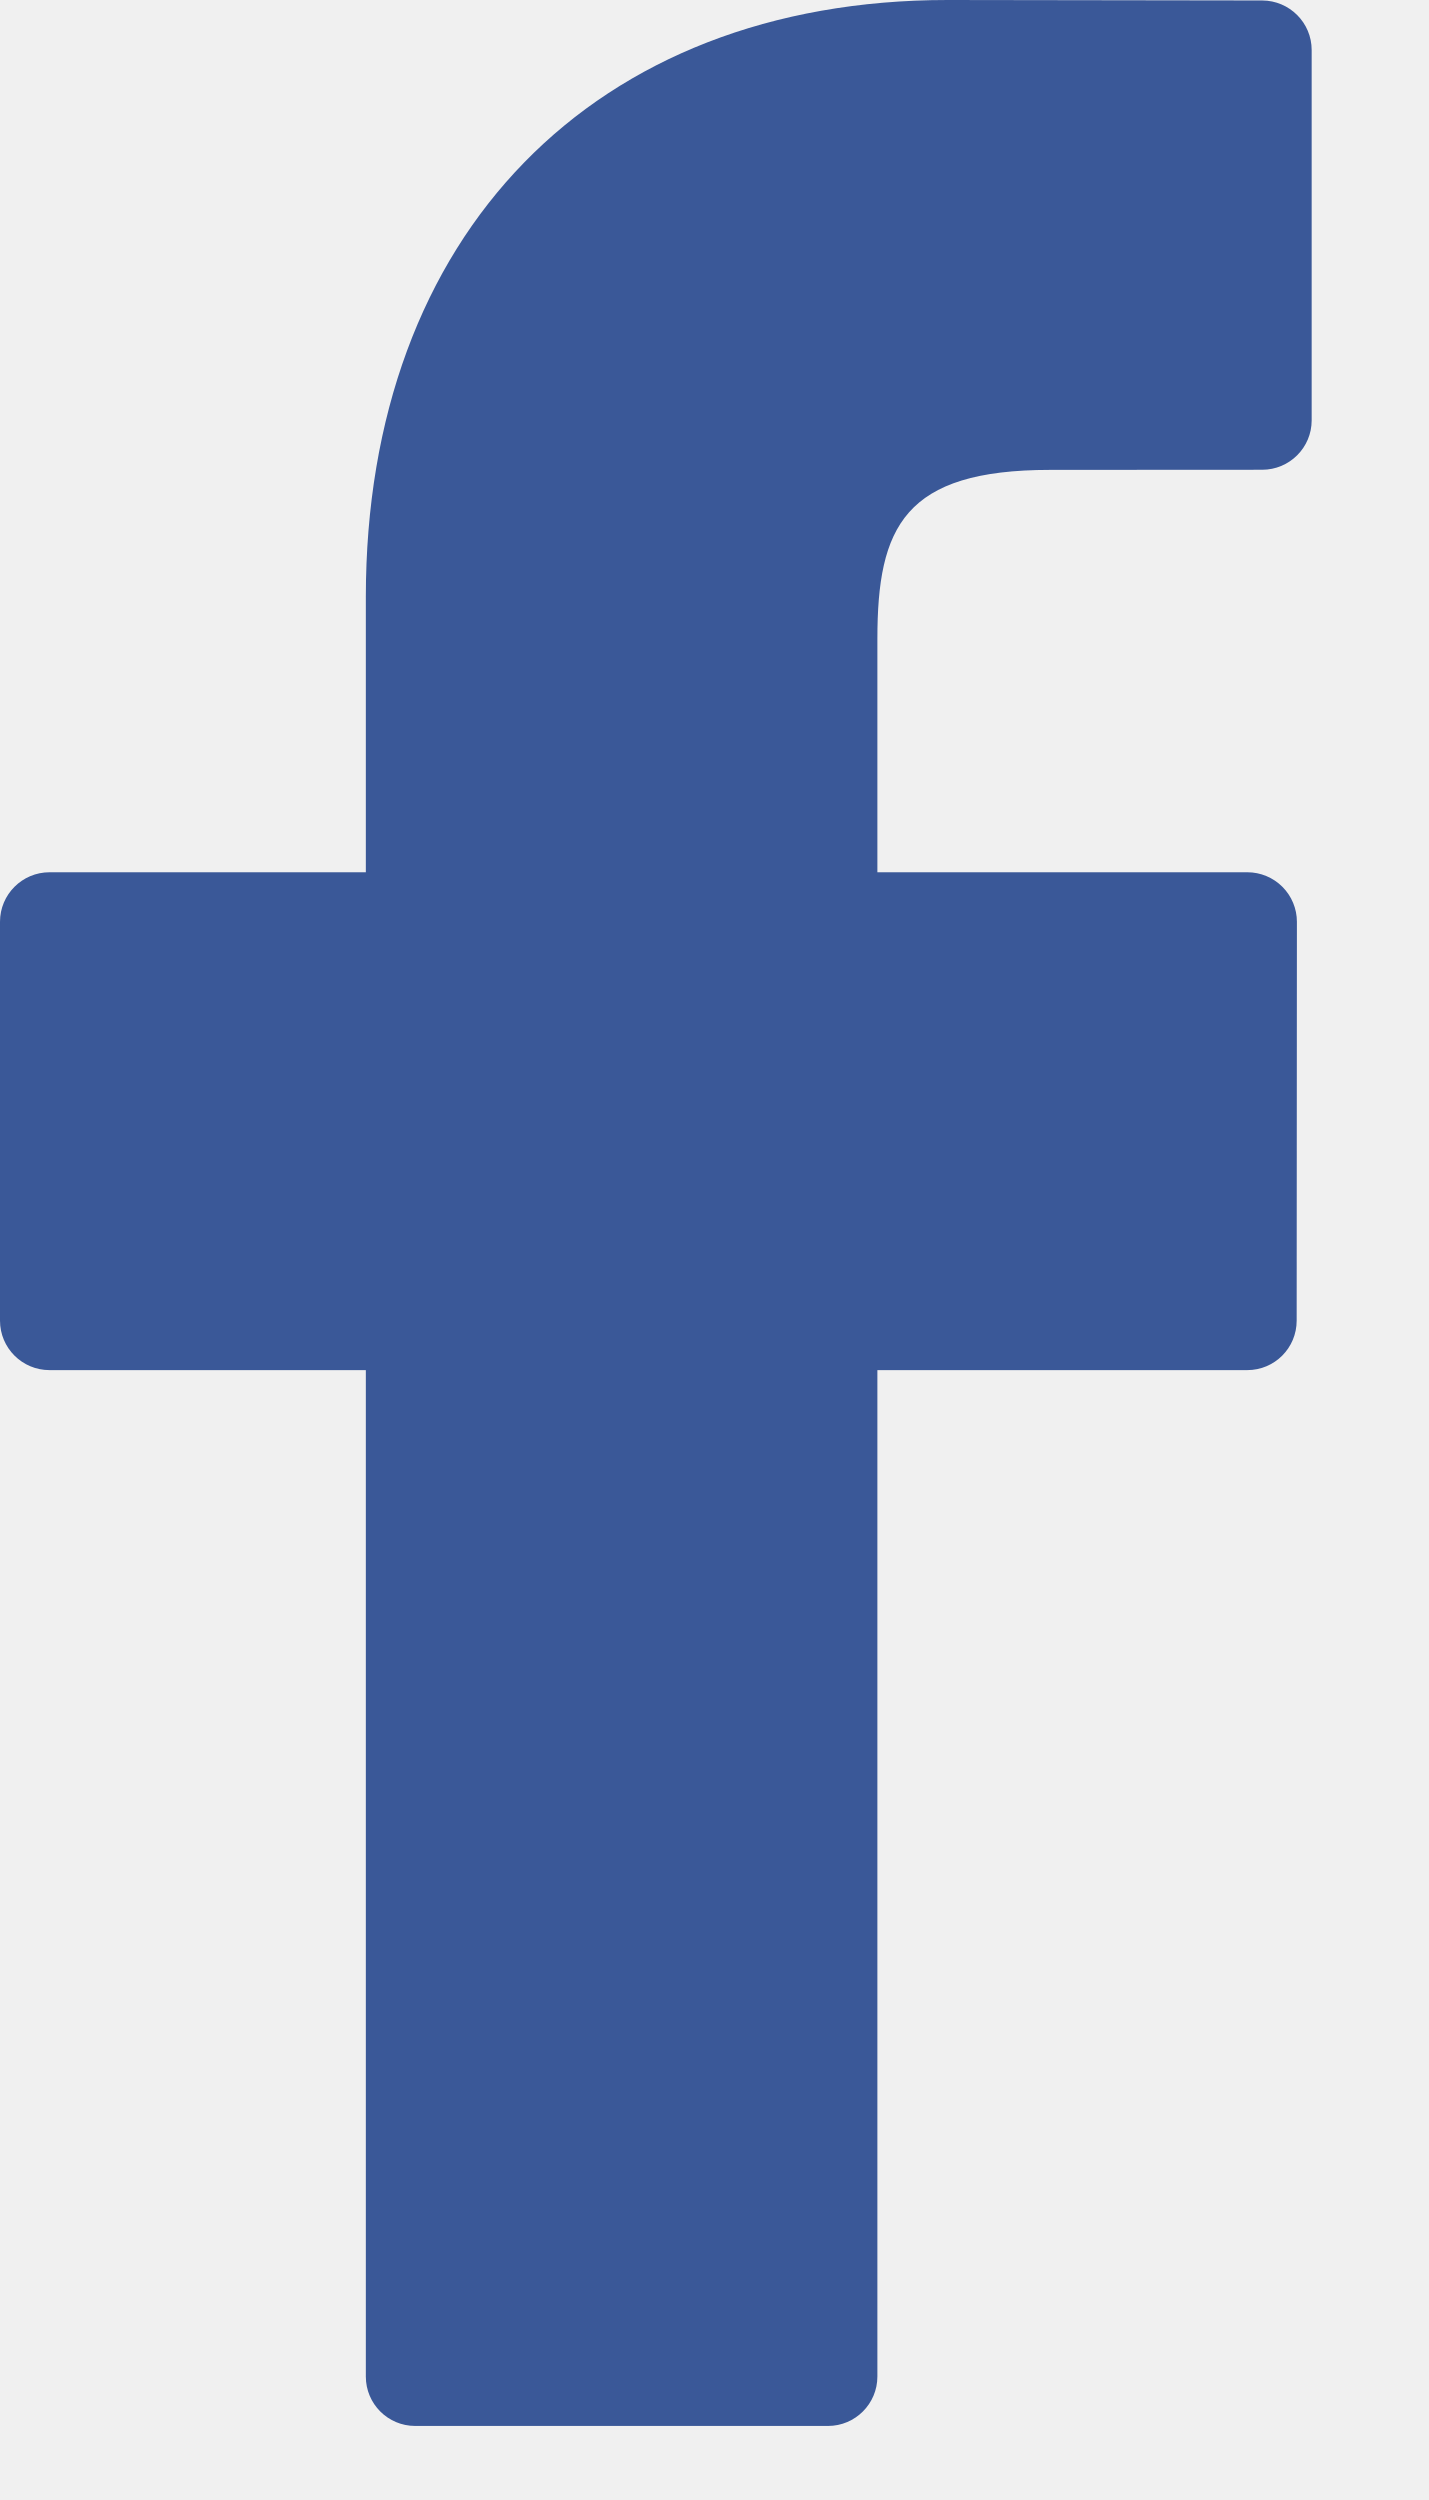
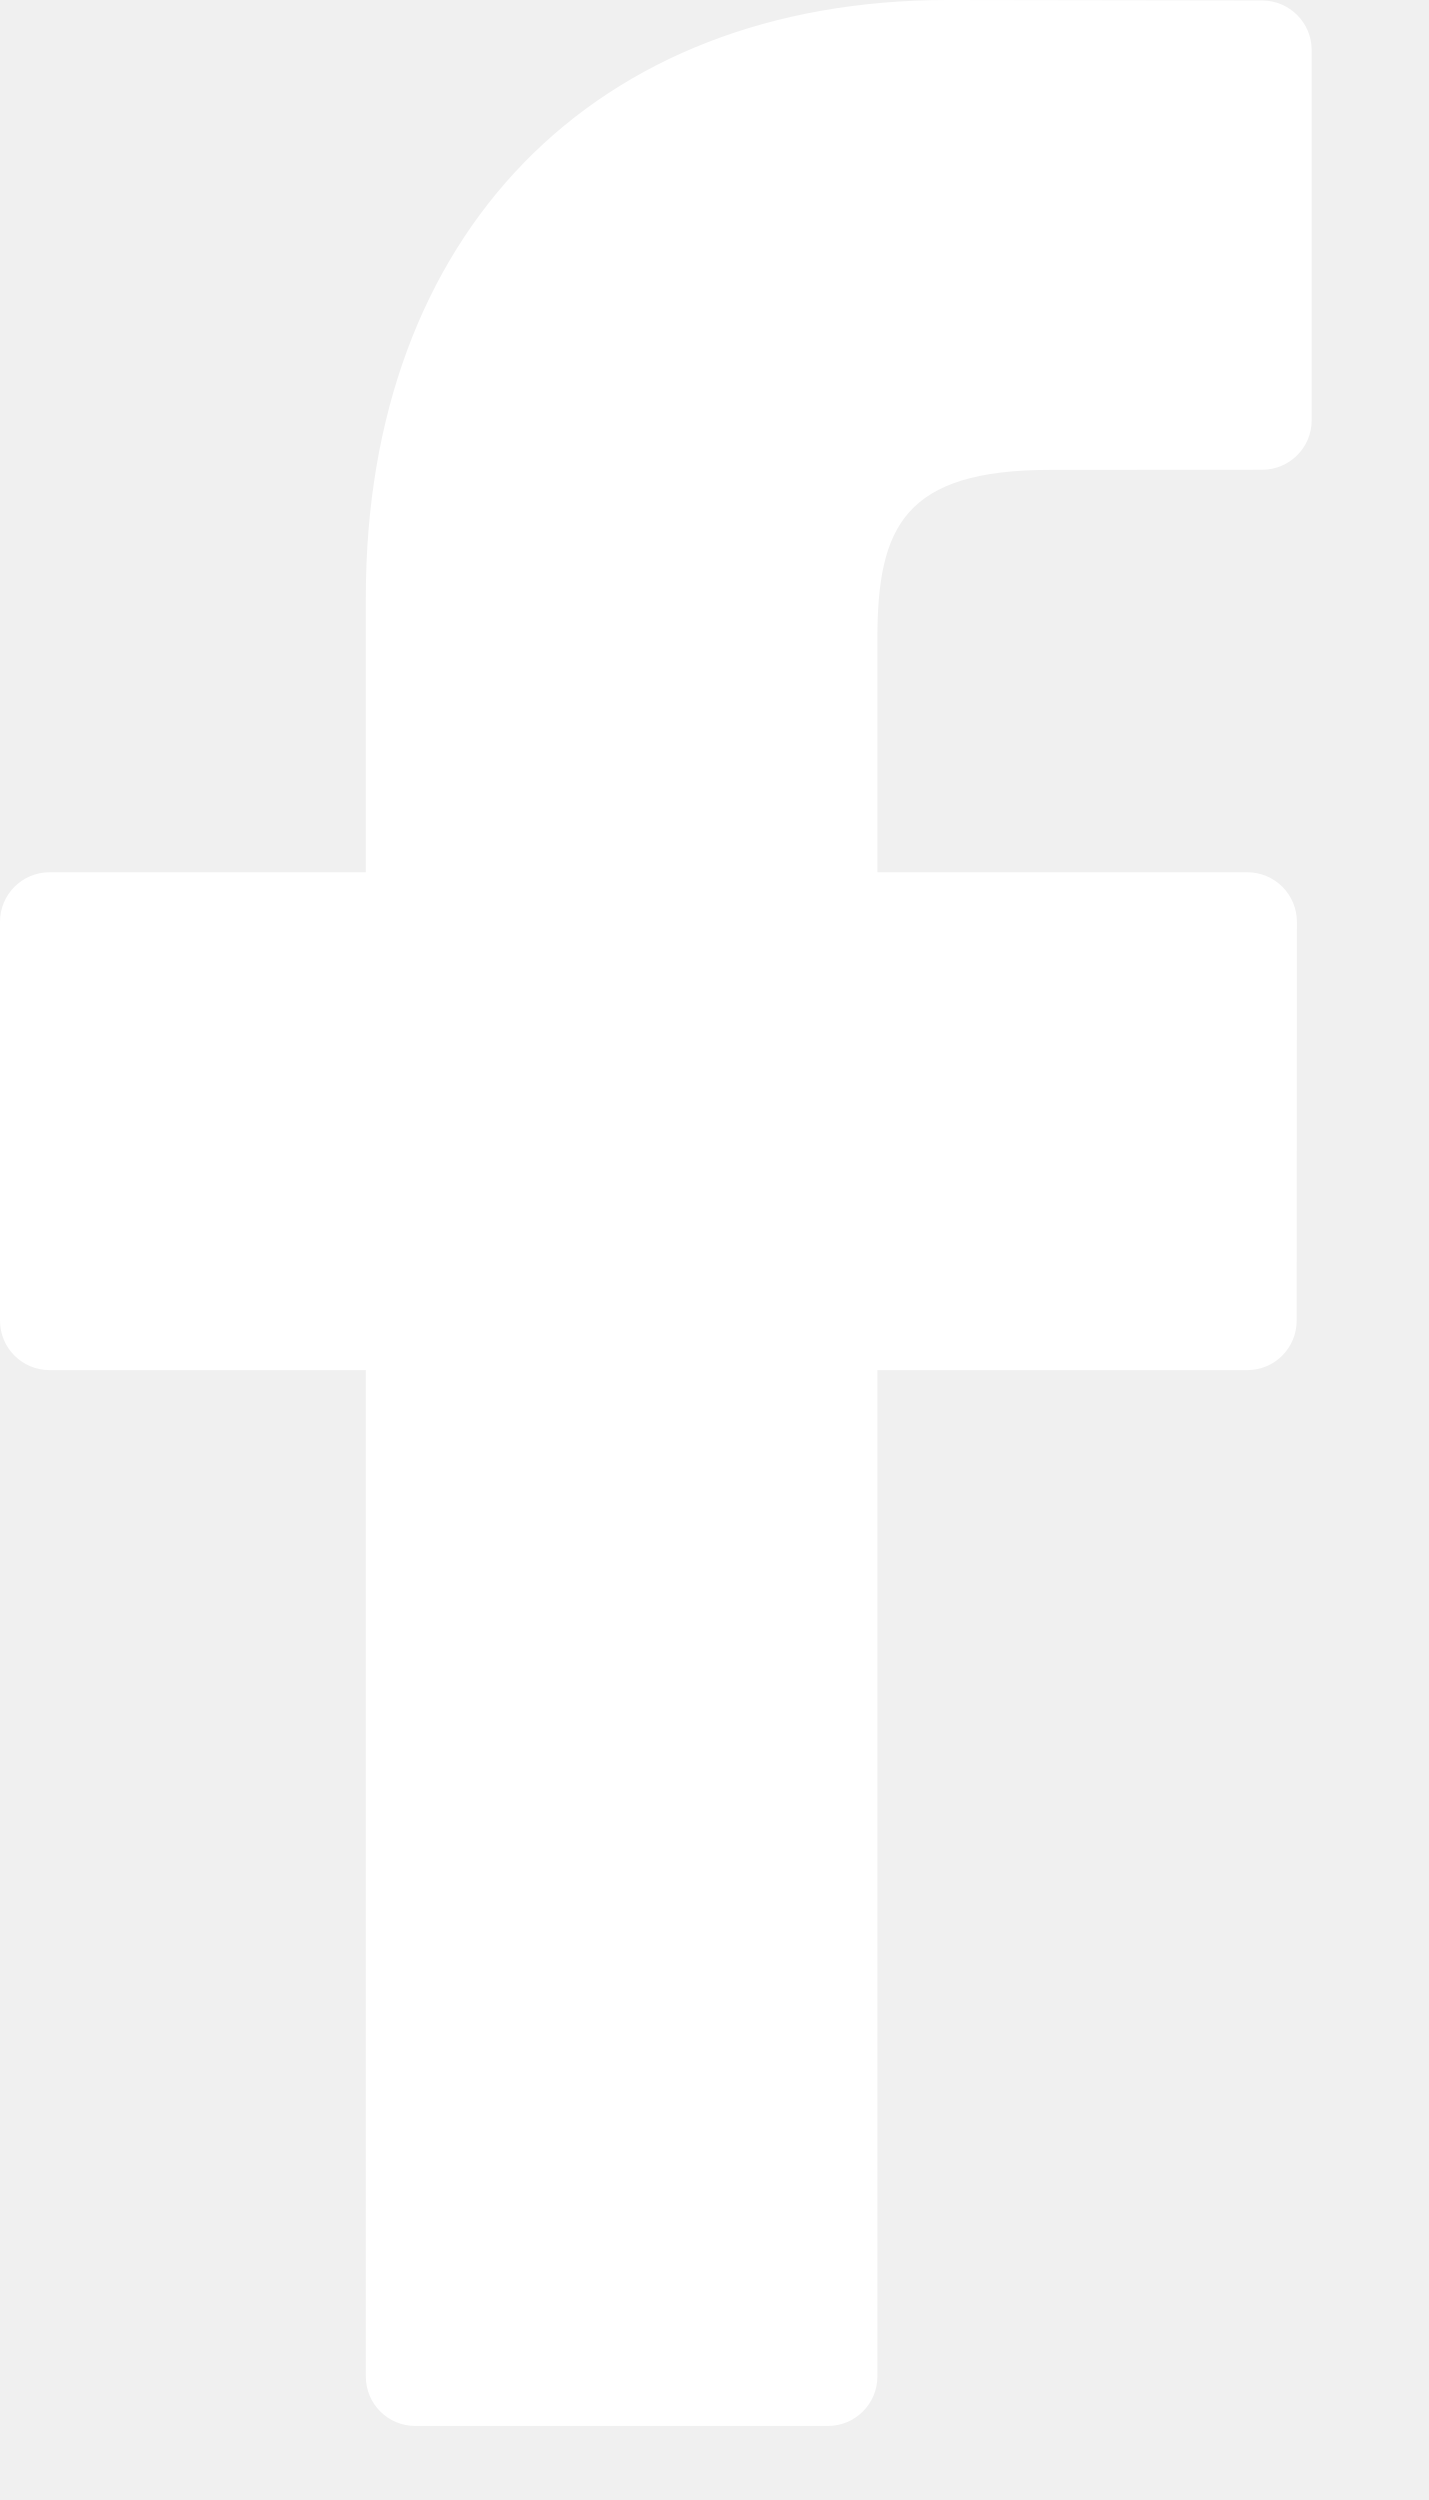
<svg xmlns="http://www.w3.org/2000/svg" width="12px" height="21px" viewBox="0 0 12 21" version="1.1">
  <g id="Page-1" stroke="none" stroke-width="1" fill="none" fill-rule="evenodd">
-     <g id="listing-descriptionPage" transform="translate(-54, -480)" fill="#3A5898" fill-rule="nonzero">
+     <g id="listing-descriptionPage" transform="translate(-54, -480)" fill="#ffffff" fill-rule="nonzero">
      <g id="share-section" transform="translate(21, 453)">
        <g id="share-facebook" transform="translate(9, 17)">
          <path d="M34.603,10.004 L31.96,10 C28.991,10 27.073,11.968 27.073,15.015 L27.073,17.327 L24.416,17.327 C24.186,17.327 24,17.514 24,17.743 L24,21.093 C24,21.323 24.186,21.509 24.416,21.509 L27.073,21.509 L27.073,29.963 C27.073,30.192 27.258,30.378 27.488,30.378 L30.955,30.378 C31.184,30.378 31.37,30.192 31.37,29.963 L31.37,21.509 L34.477,21.509 C34.707,21.509 34.892,21.323 34.892,21.093 L34.894,17.743 C34.894,17.633 34.85,17.527 34.772,17.449 C34.694,17.371 34.588,17.327 34.478,17.327 L31.37,17.327 L31.37,15.367 C31.37,14.425 31.595,13.947 32.822,13.947 L34.602,13.946 C34.832,13.946 35.018,13.76 35.018,13.531 L35.018,10.42 C35.018,10.191 34.832,10.005 34.603,10.004 Z" id="Shape" />
        </g>
      </g>
    </g>
  </g>
</svg>
